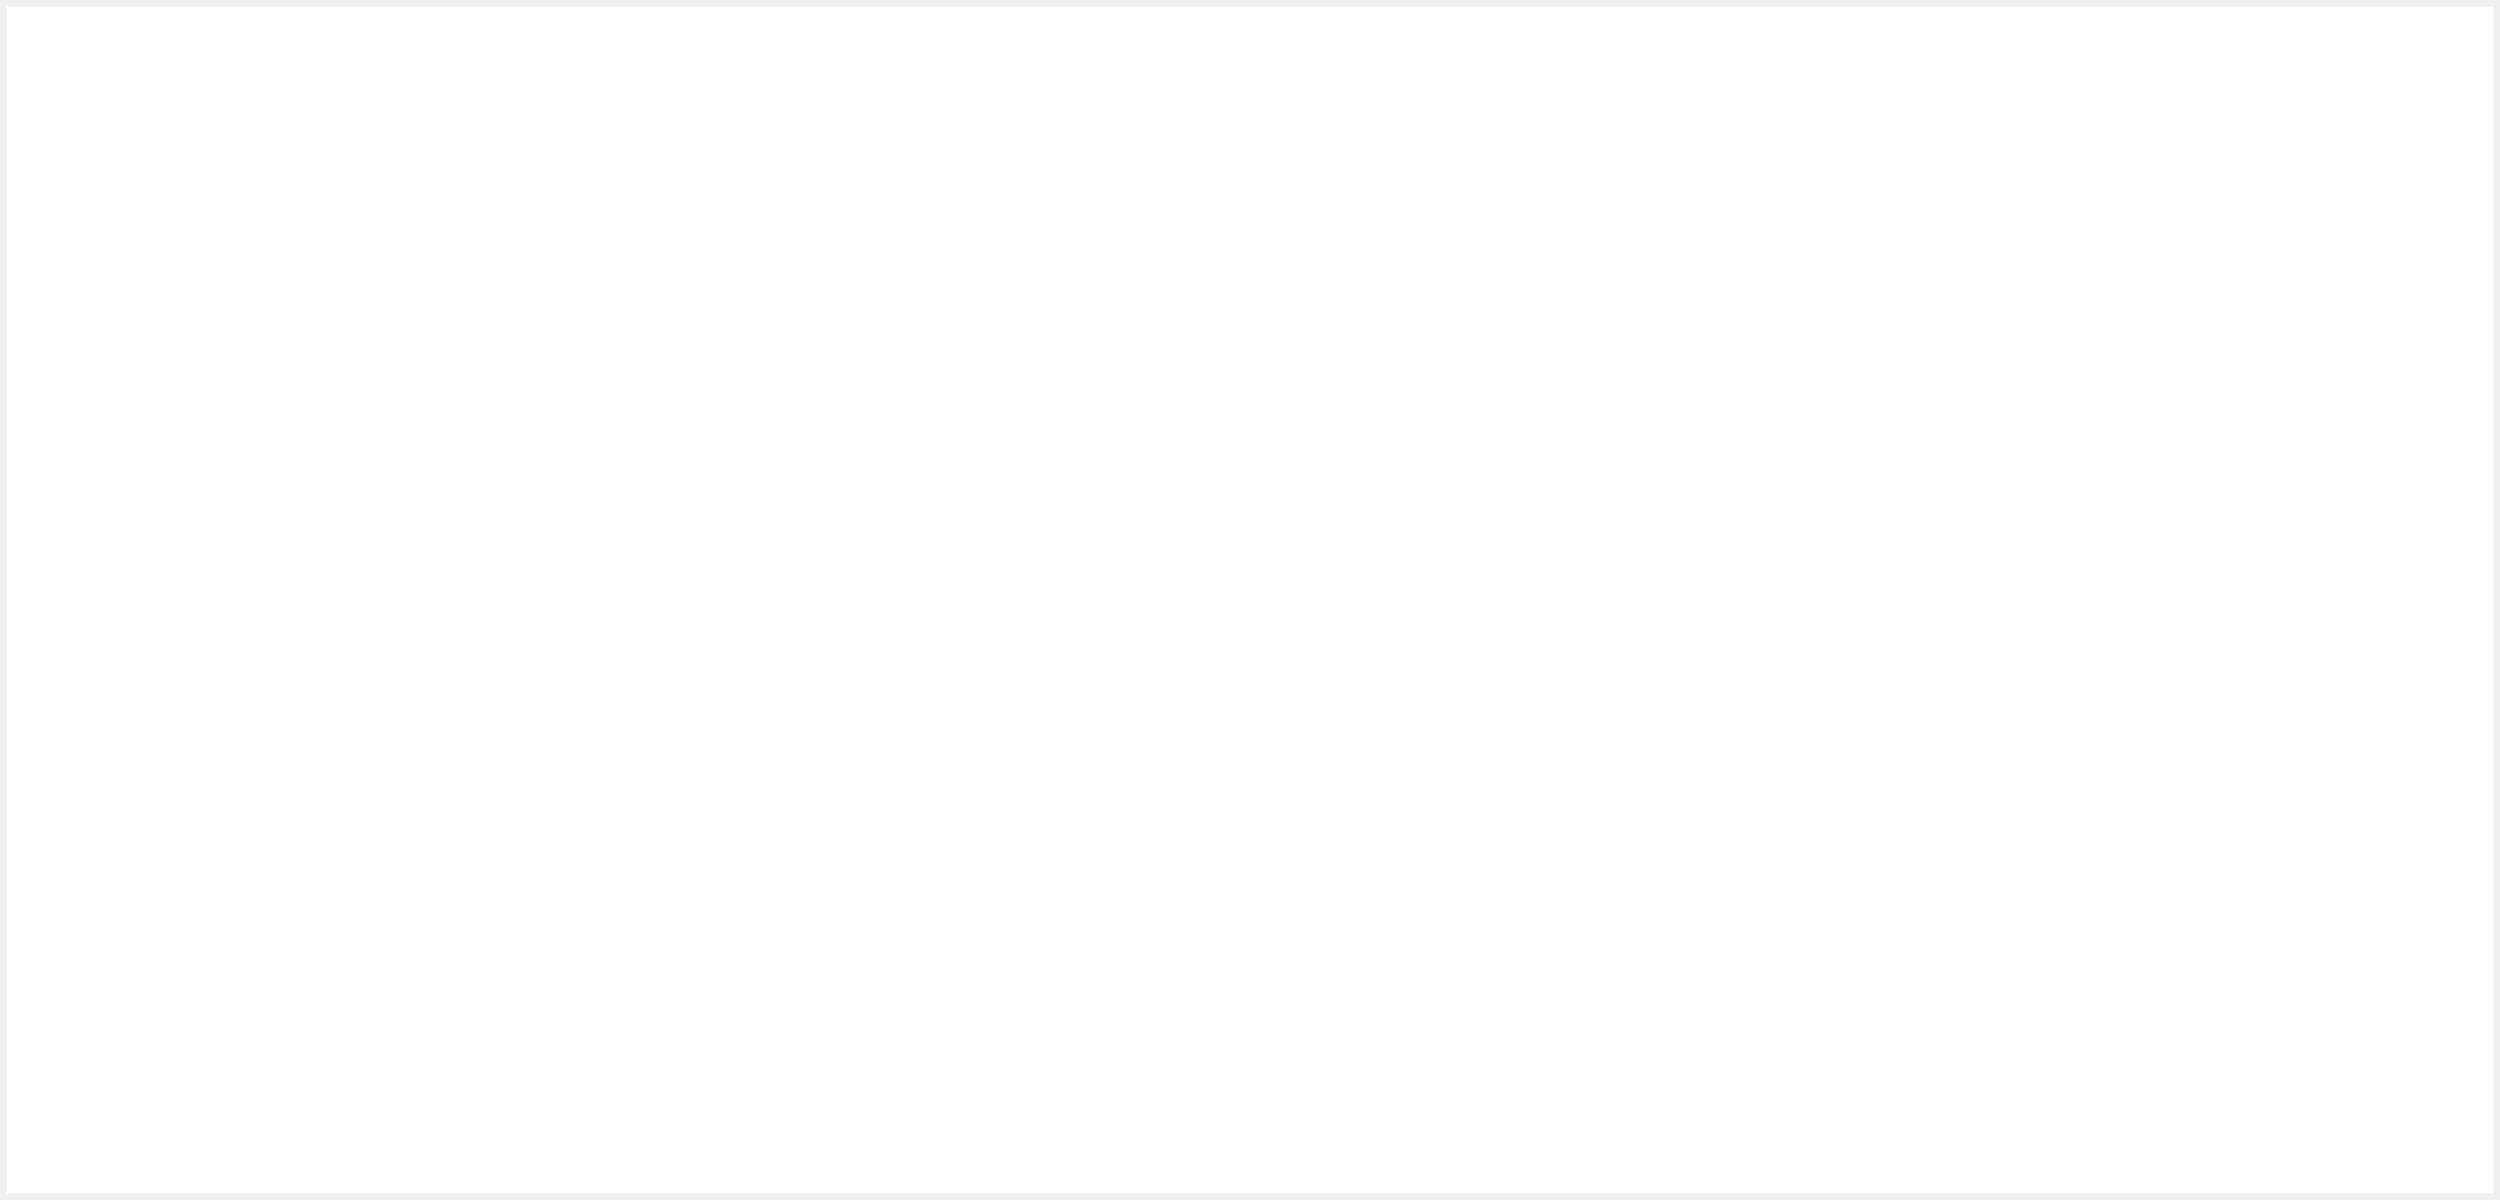
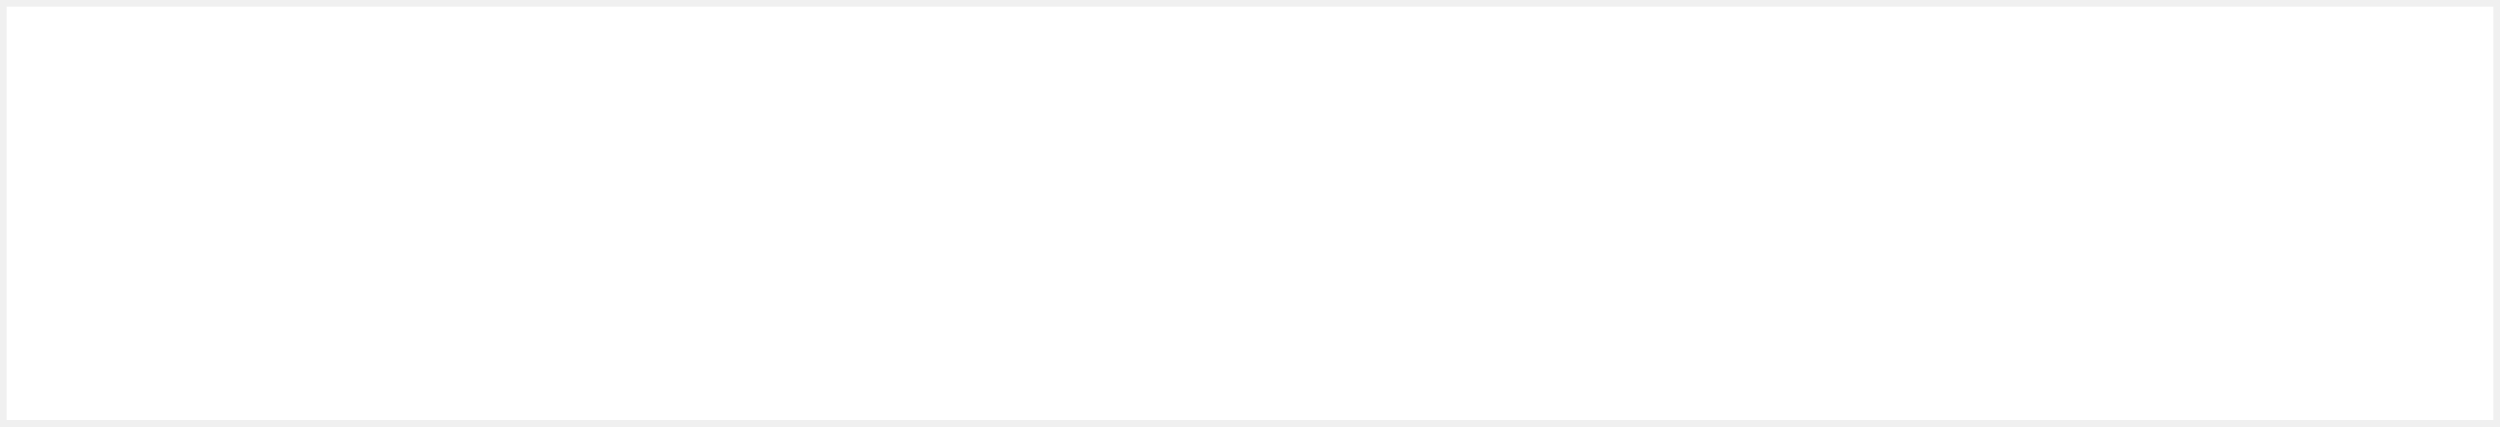
- <svg xmlns="http://www.w3.org/2000/svg" version="1.1" width="375px" height="180px">
+ <svg xmlns="http://www.w3.org/2000/svg" version="1.1" width="375px" height="64px">
  <g>
-     <path d="M 1 1  L 374 1  L 374 179  L 1 179  L 1 1  Z " fill-rule="nonzero" fill="#ffffff" stroke="none" />
+     <path d="M 1 1  L 374 1  L 374 63  L 1 63  L 1 1  Z " fill-rule="nonzero" fill="#ffffff" stroke="none" />
  </g>
</svg>
